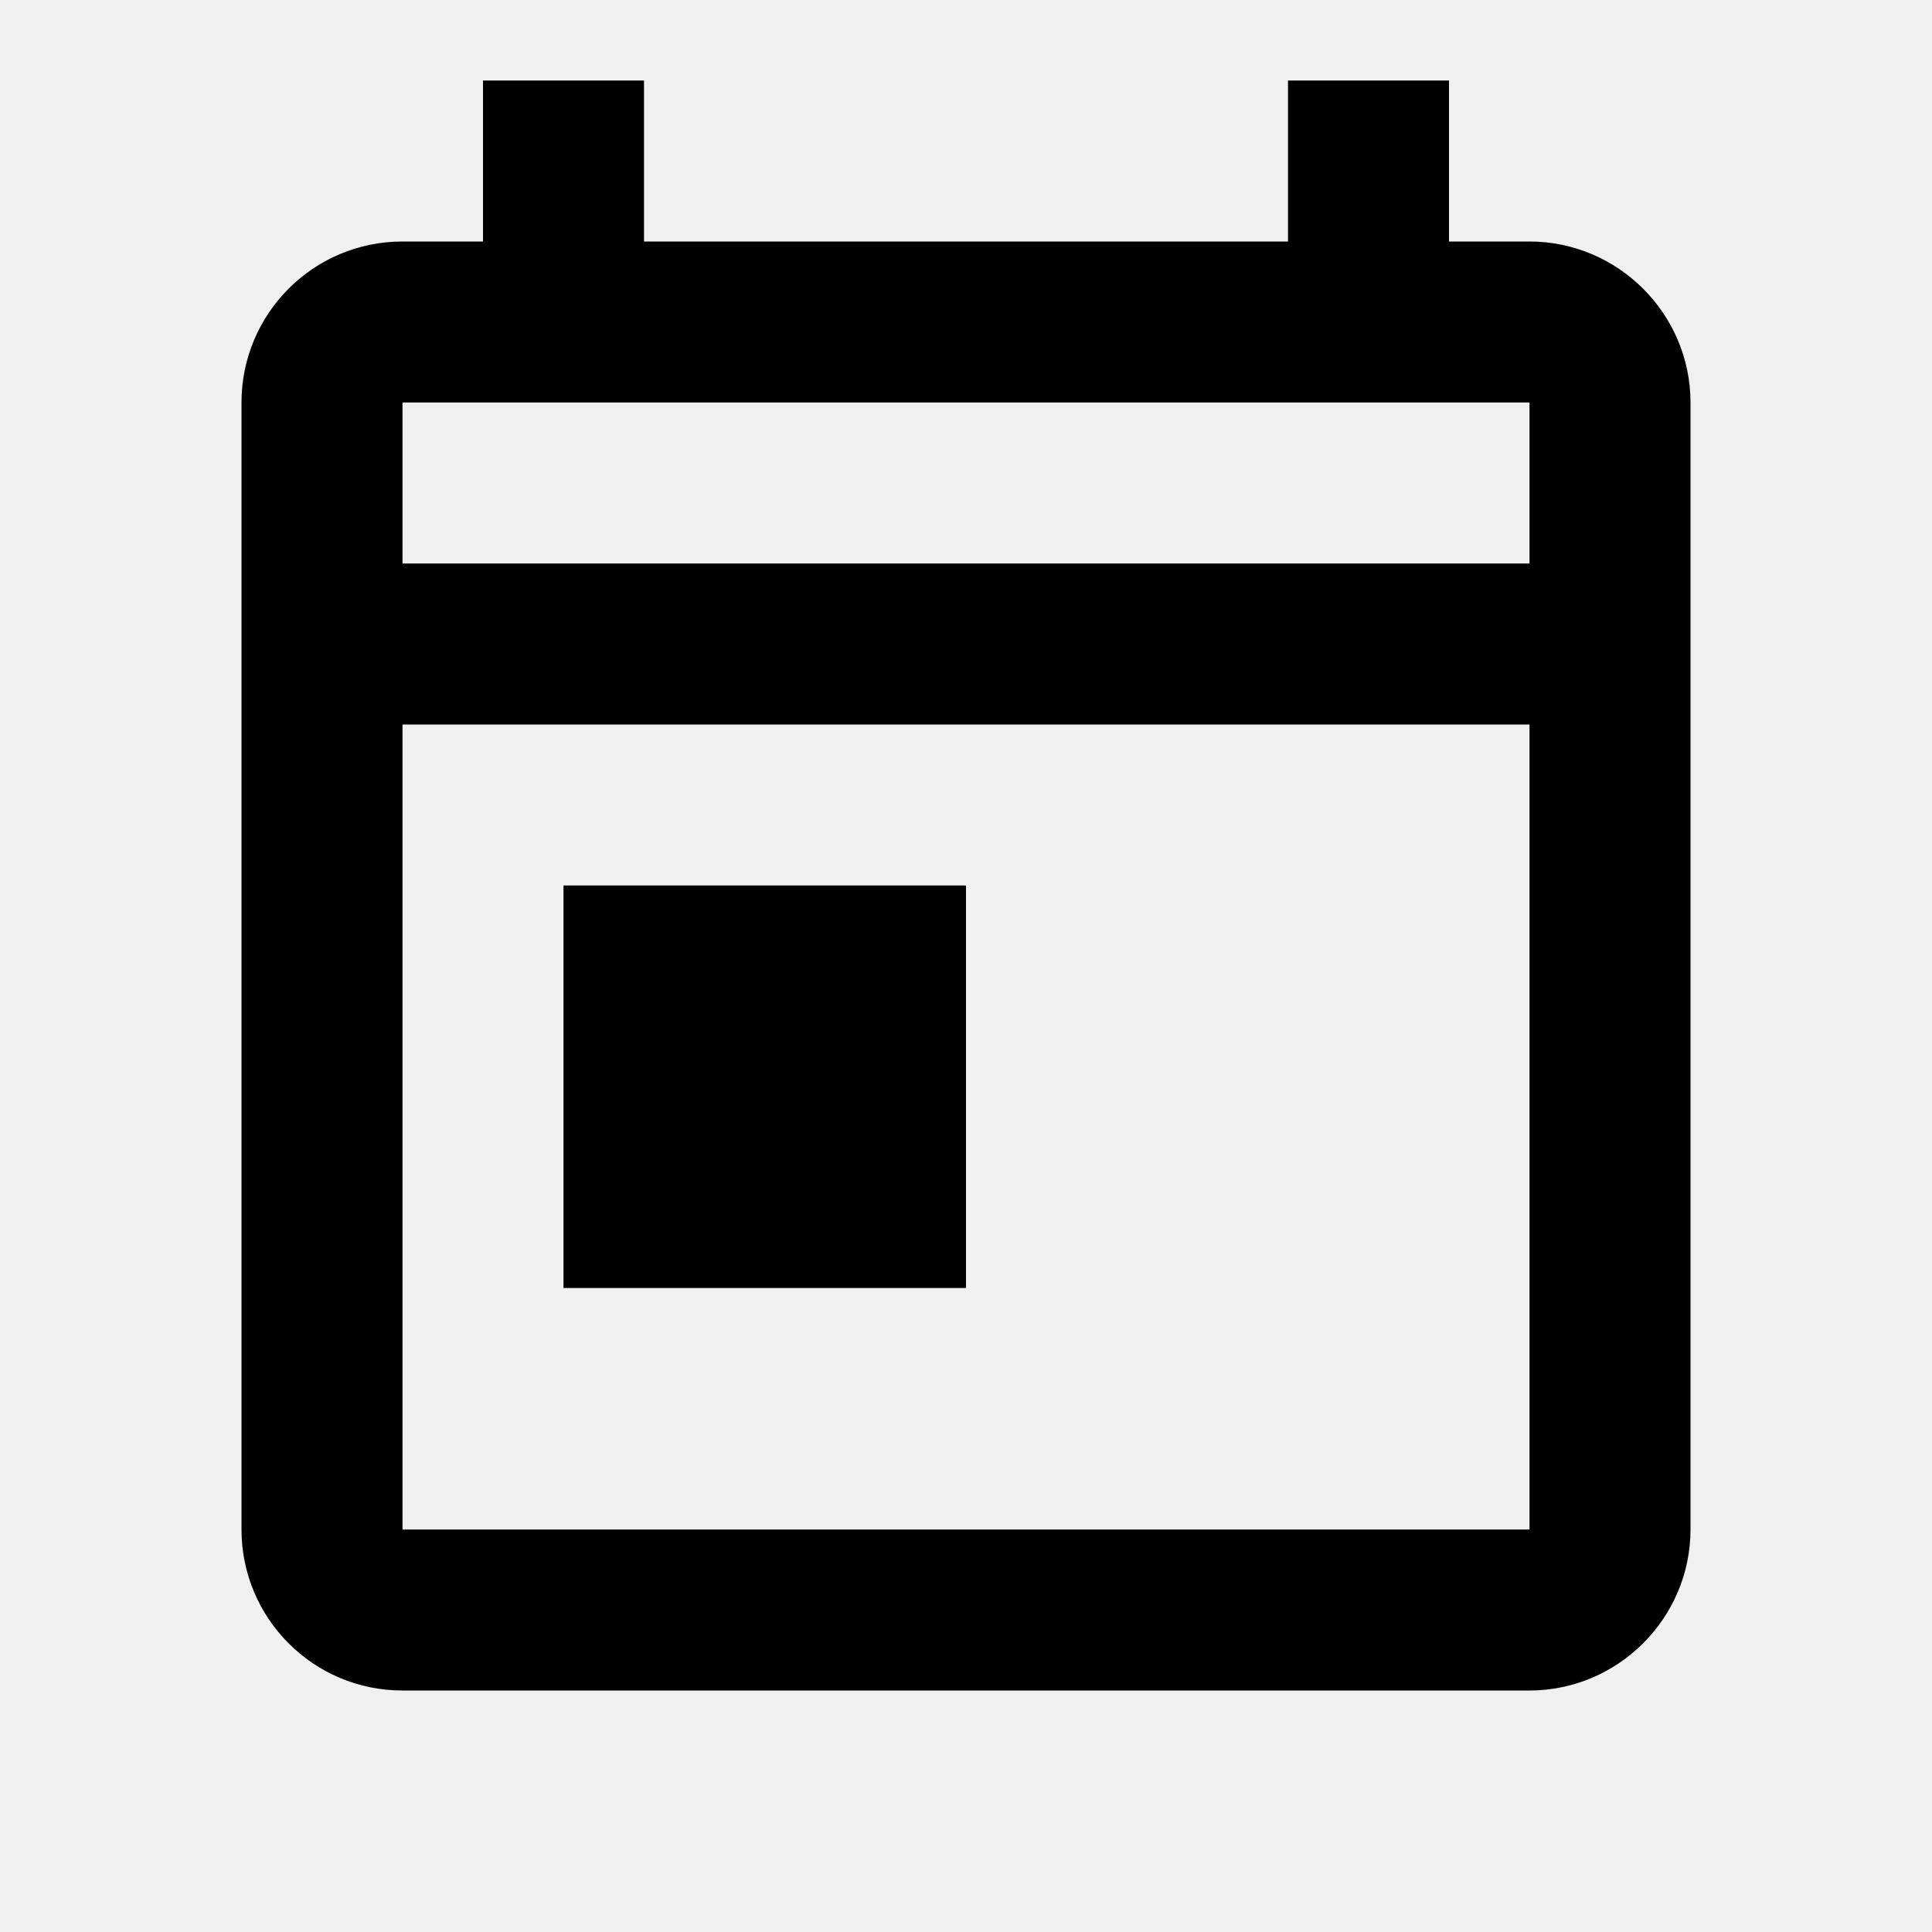
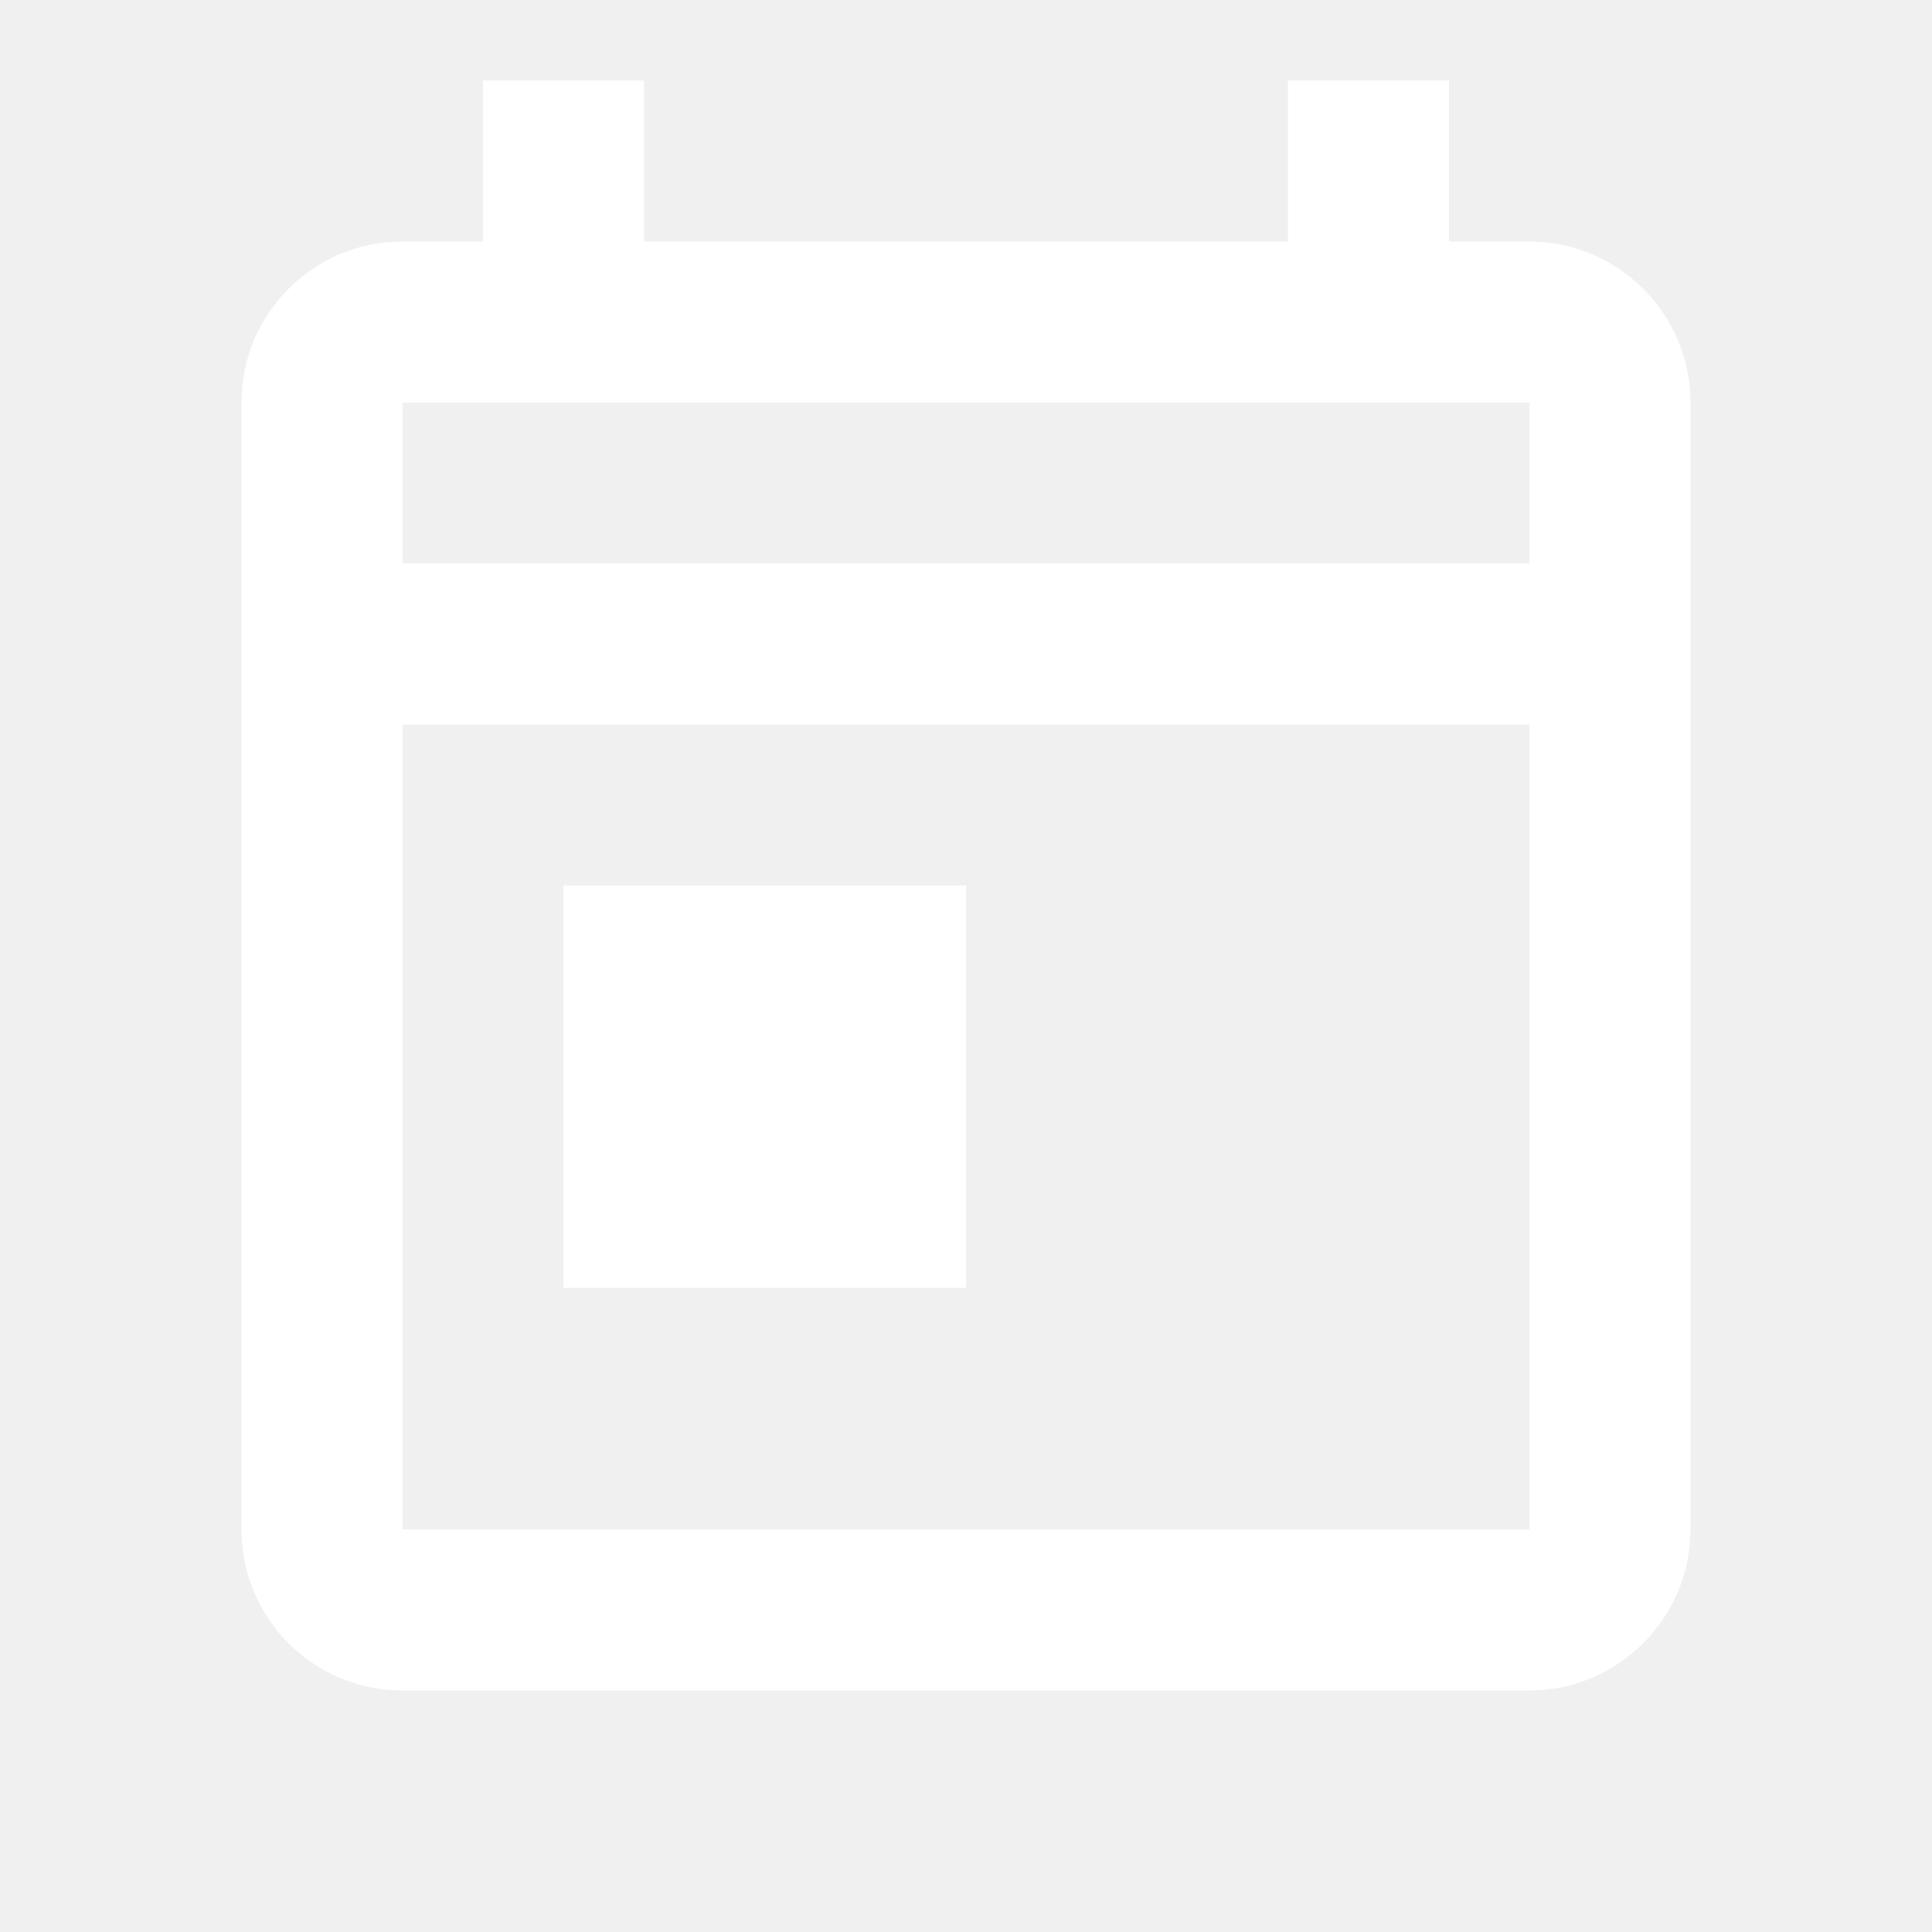
- <svg xmlns="http://www.w3.org/2000/svg" height="24px" viewBox="0 0 24 24" width="24px" fill="#000000">
+ <svg xmlns="http://www.w3.org/2000/svg" height="24px" viewBox="0 0 24 24" width="24px" fill="#FFFFFF">
  <path d="M0 0h24v24H0V0z" fill="none" />
  <path d="M19 3h-1V1h-2v2H8V1H6v2H5c-1.11 0-2 .9-2 2v14c0 1.1.89 2 2 2h14c1.1 0 2-.9 2-2V5c0-1.1-.9-2-2-2zm0 16H5V9h14v10zm0-12H5V5h14v2zM7 11h5v5H7z" />
</svg>
